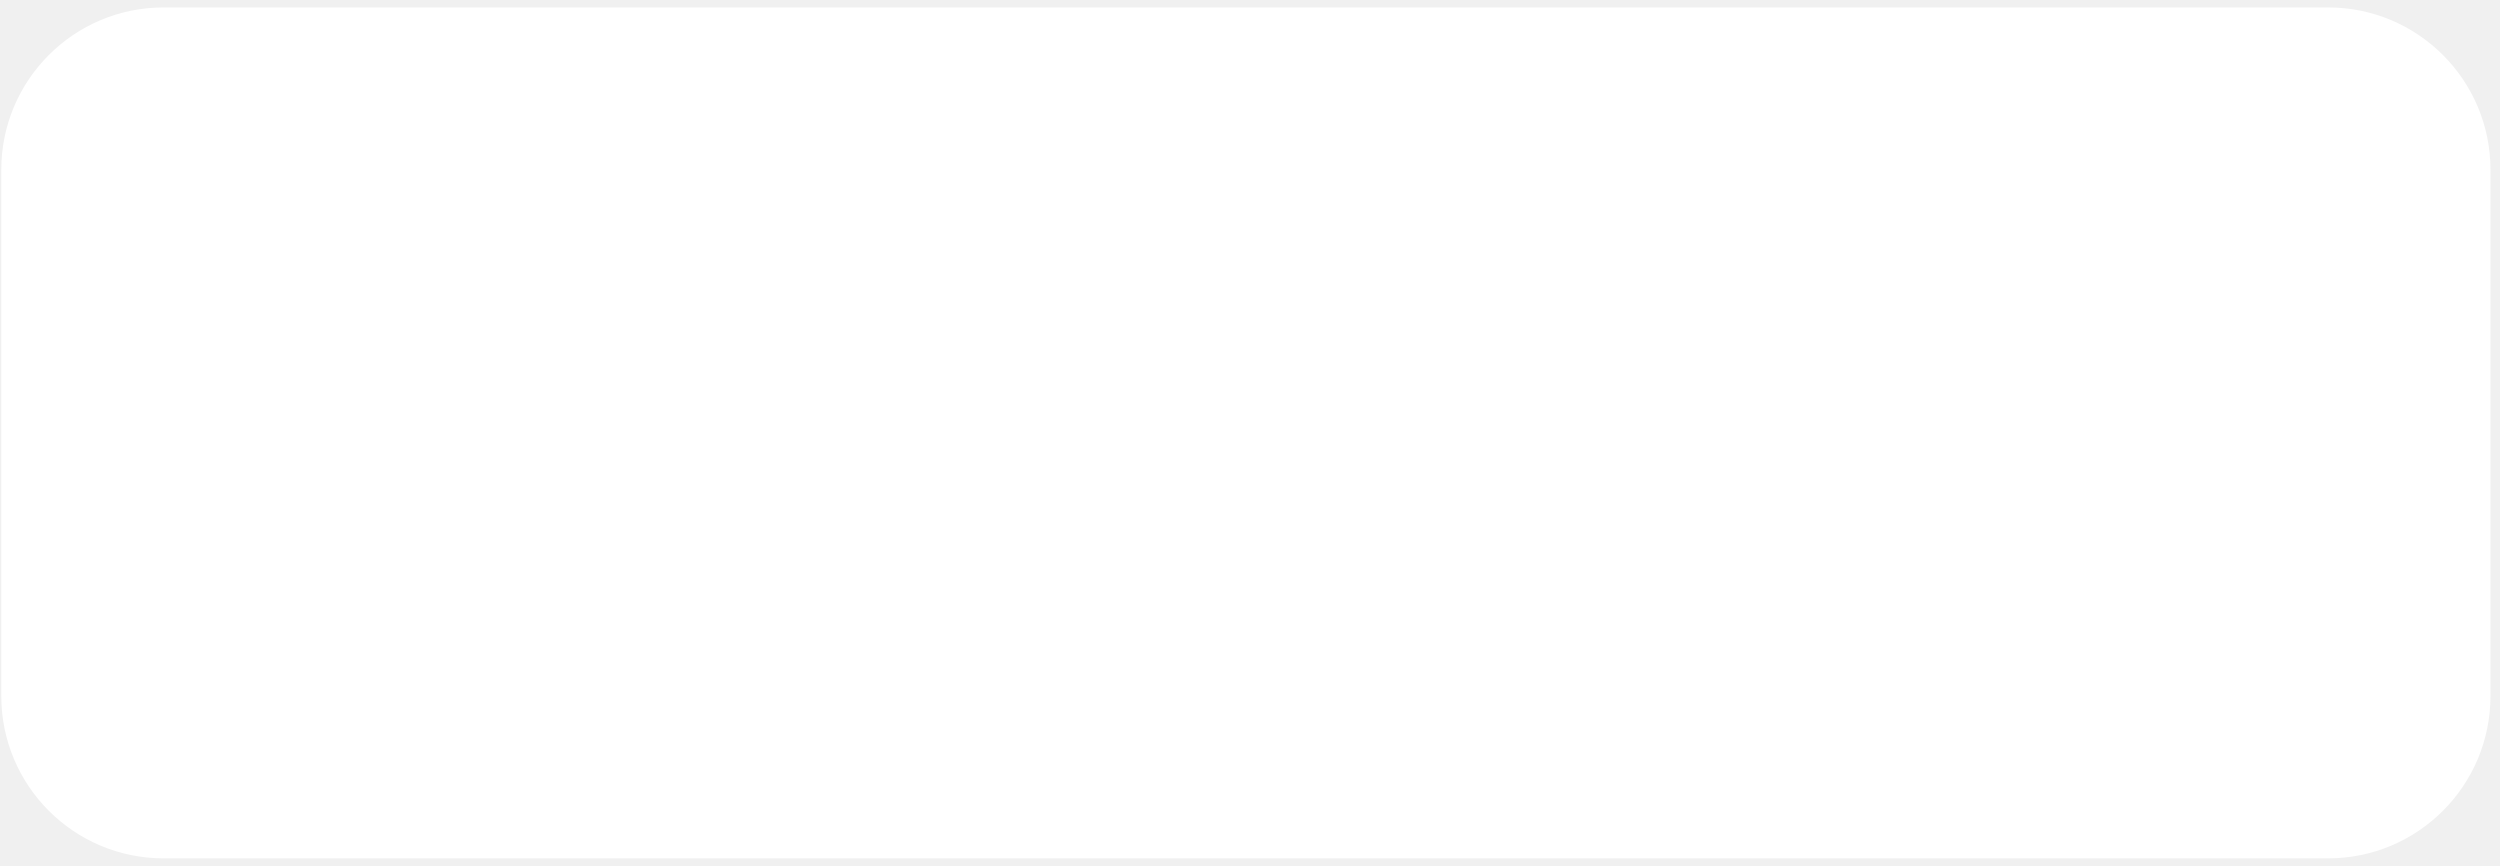
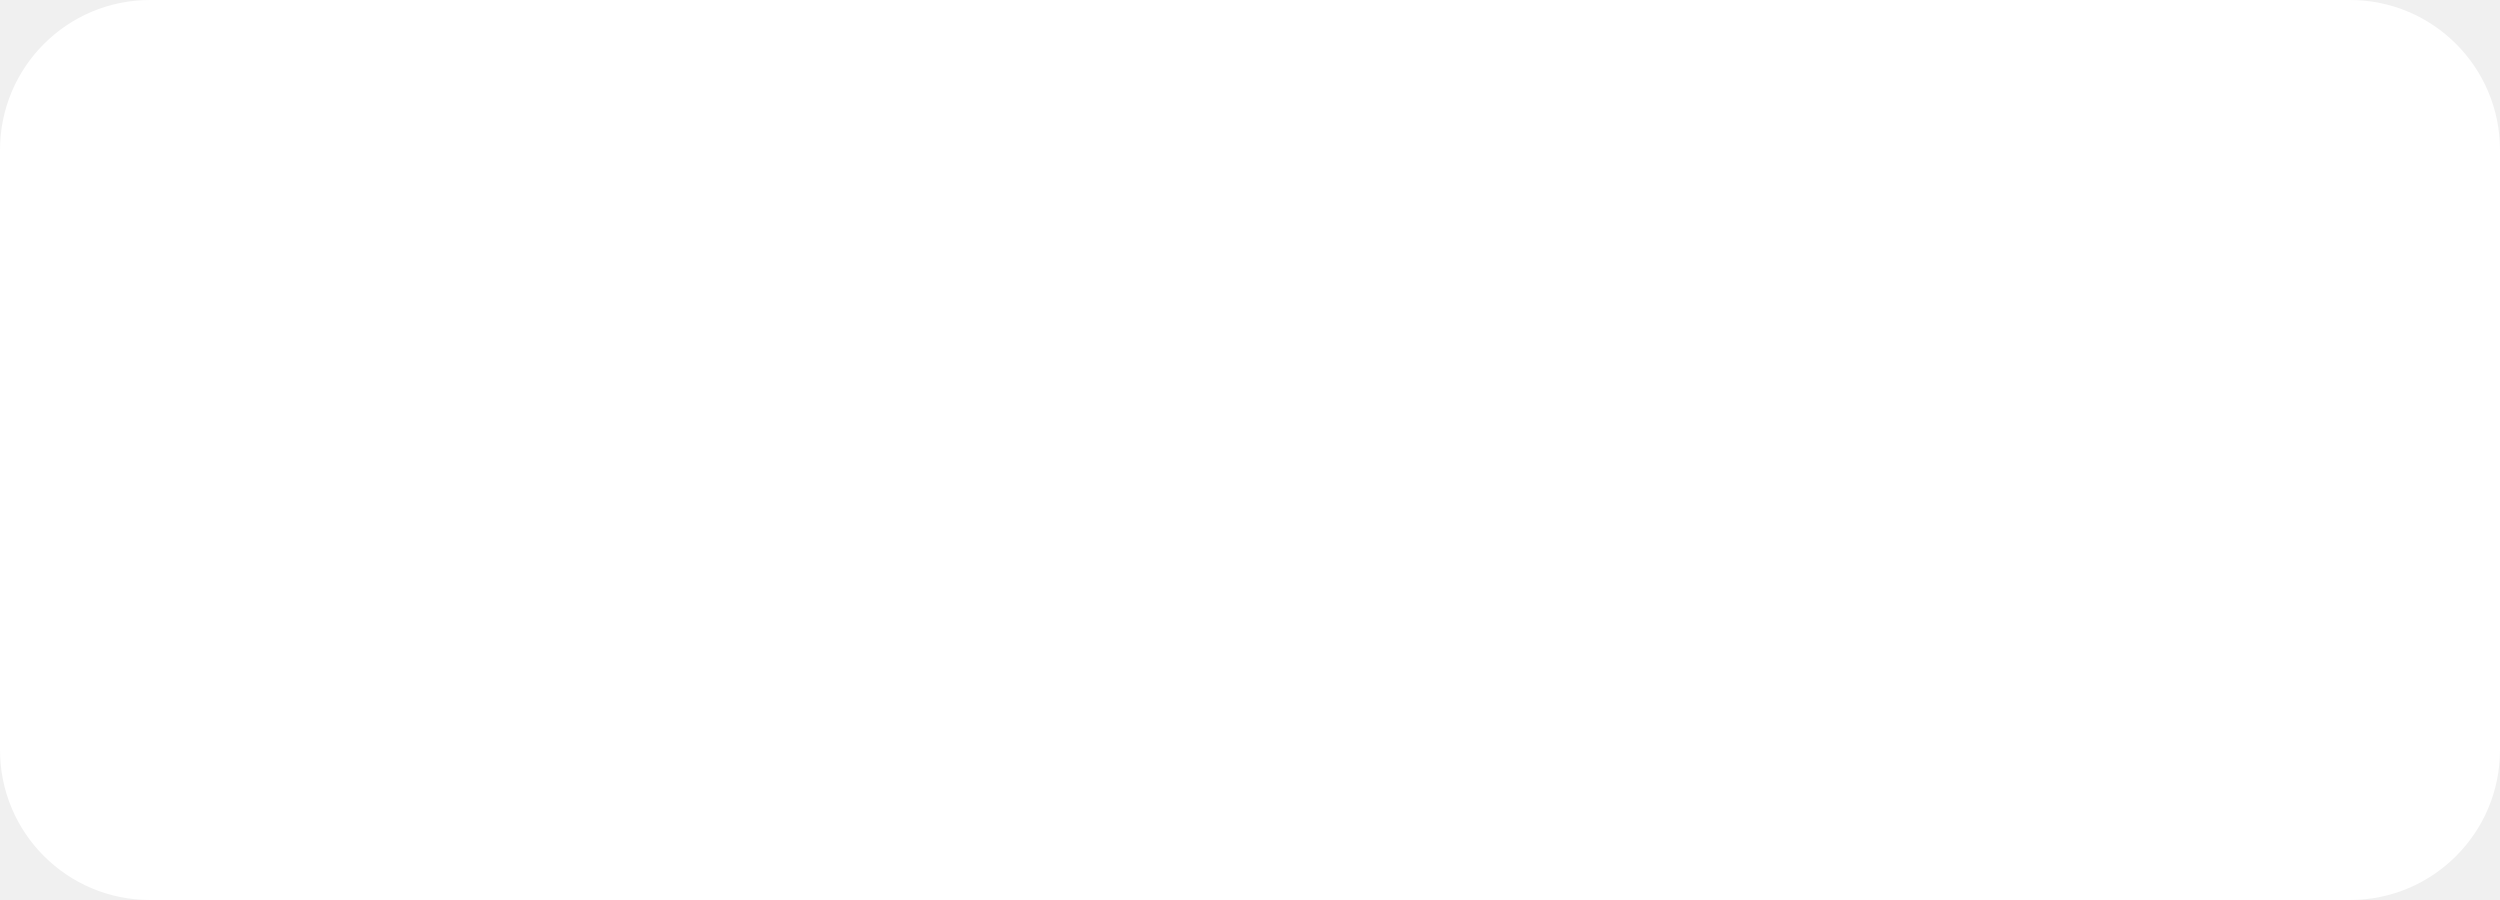
- <svg xmlns="http://www.w3.org/2000/svg" width="231" height="80" viewBox="0 0 231 80" fill="none">
-   <path d="M0.119 15.688C0.119 7.403 6.835 0.688 15.119 0.688H215.119C223.403 0.688 230.119 7.403 230.119 15.688V64.312C230.119 72.597 223.403 79.312 215.119 79.312H15.119C6.835 79.312 0.119 72.597 0.119 64.312V15.688Z" fill="white" />
+ <svg xmlns="http://www.w3.org/2000/svg" width="250" height="90" viewBox="0 0 250 90" fill="none">
+   <path d="M0 15C0 6.716 6.716 0 15 0H235C243.284 0 250 6.716 250 15V75C250 83.284 243.284 90 235 90H15C6.716 90 0 83.284 0 75V15Z" fill="white" />
</svg>
